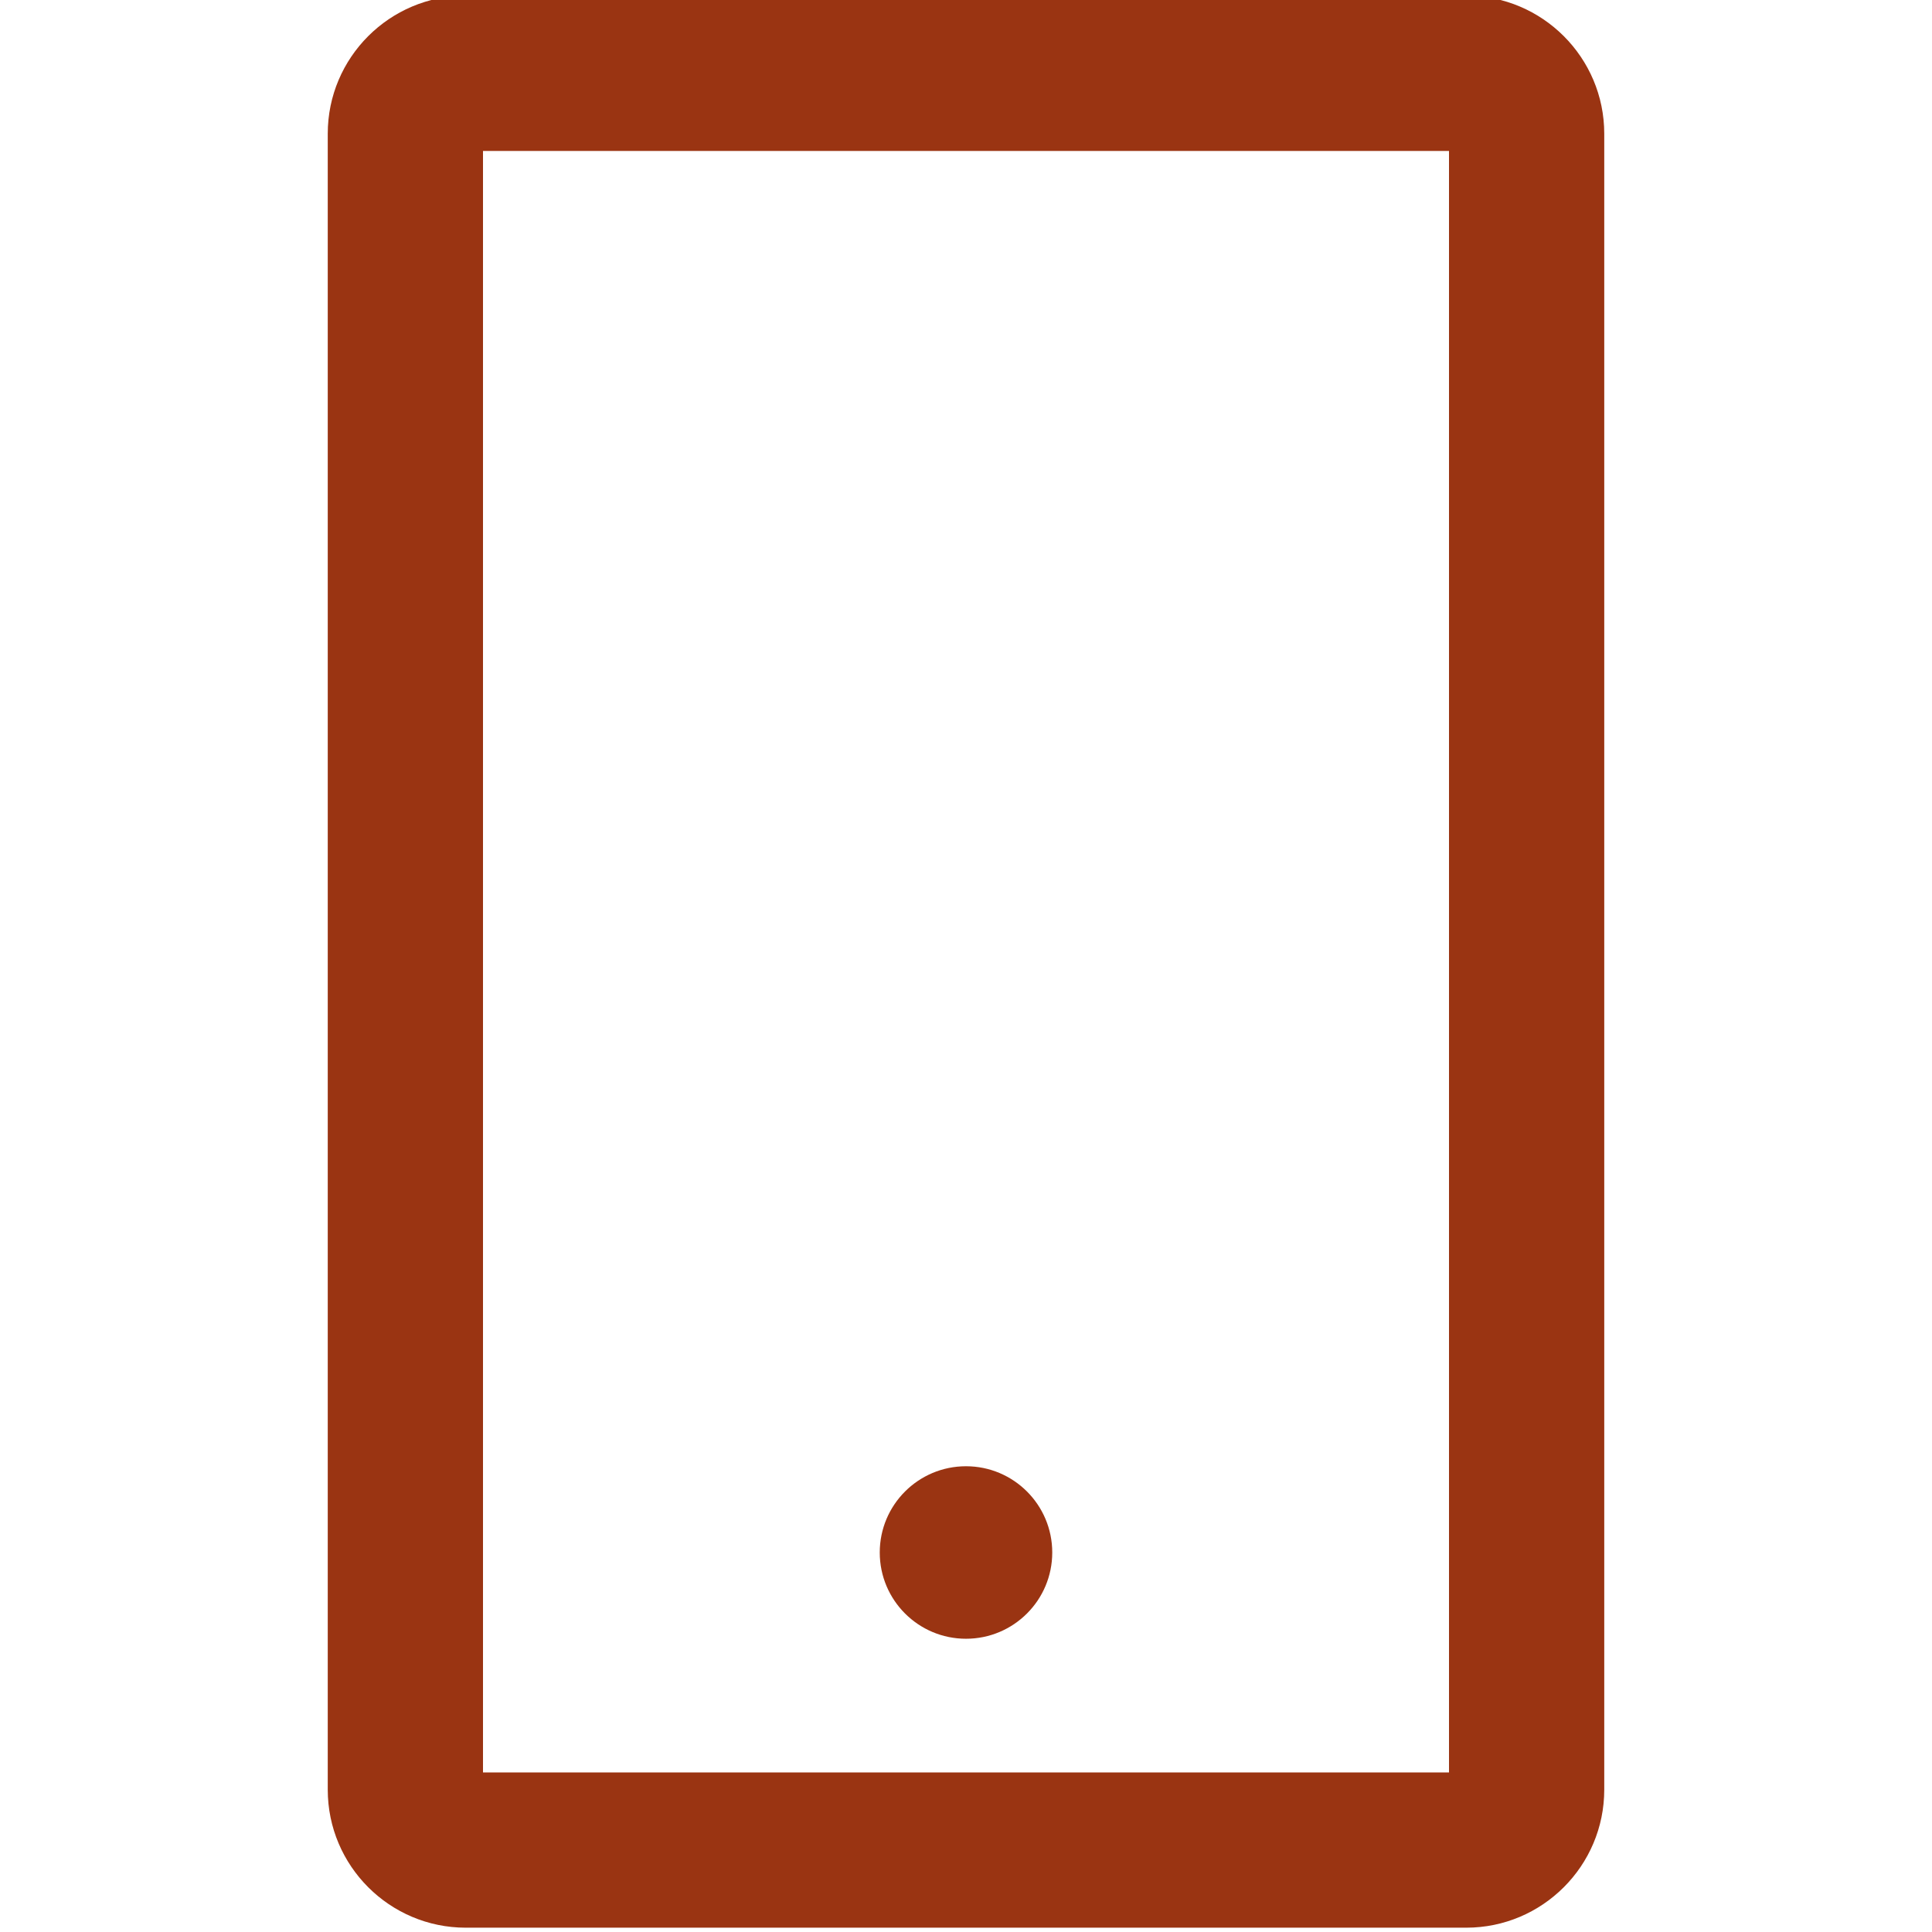
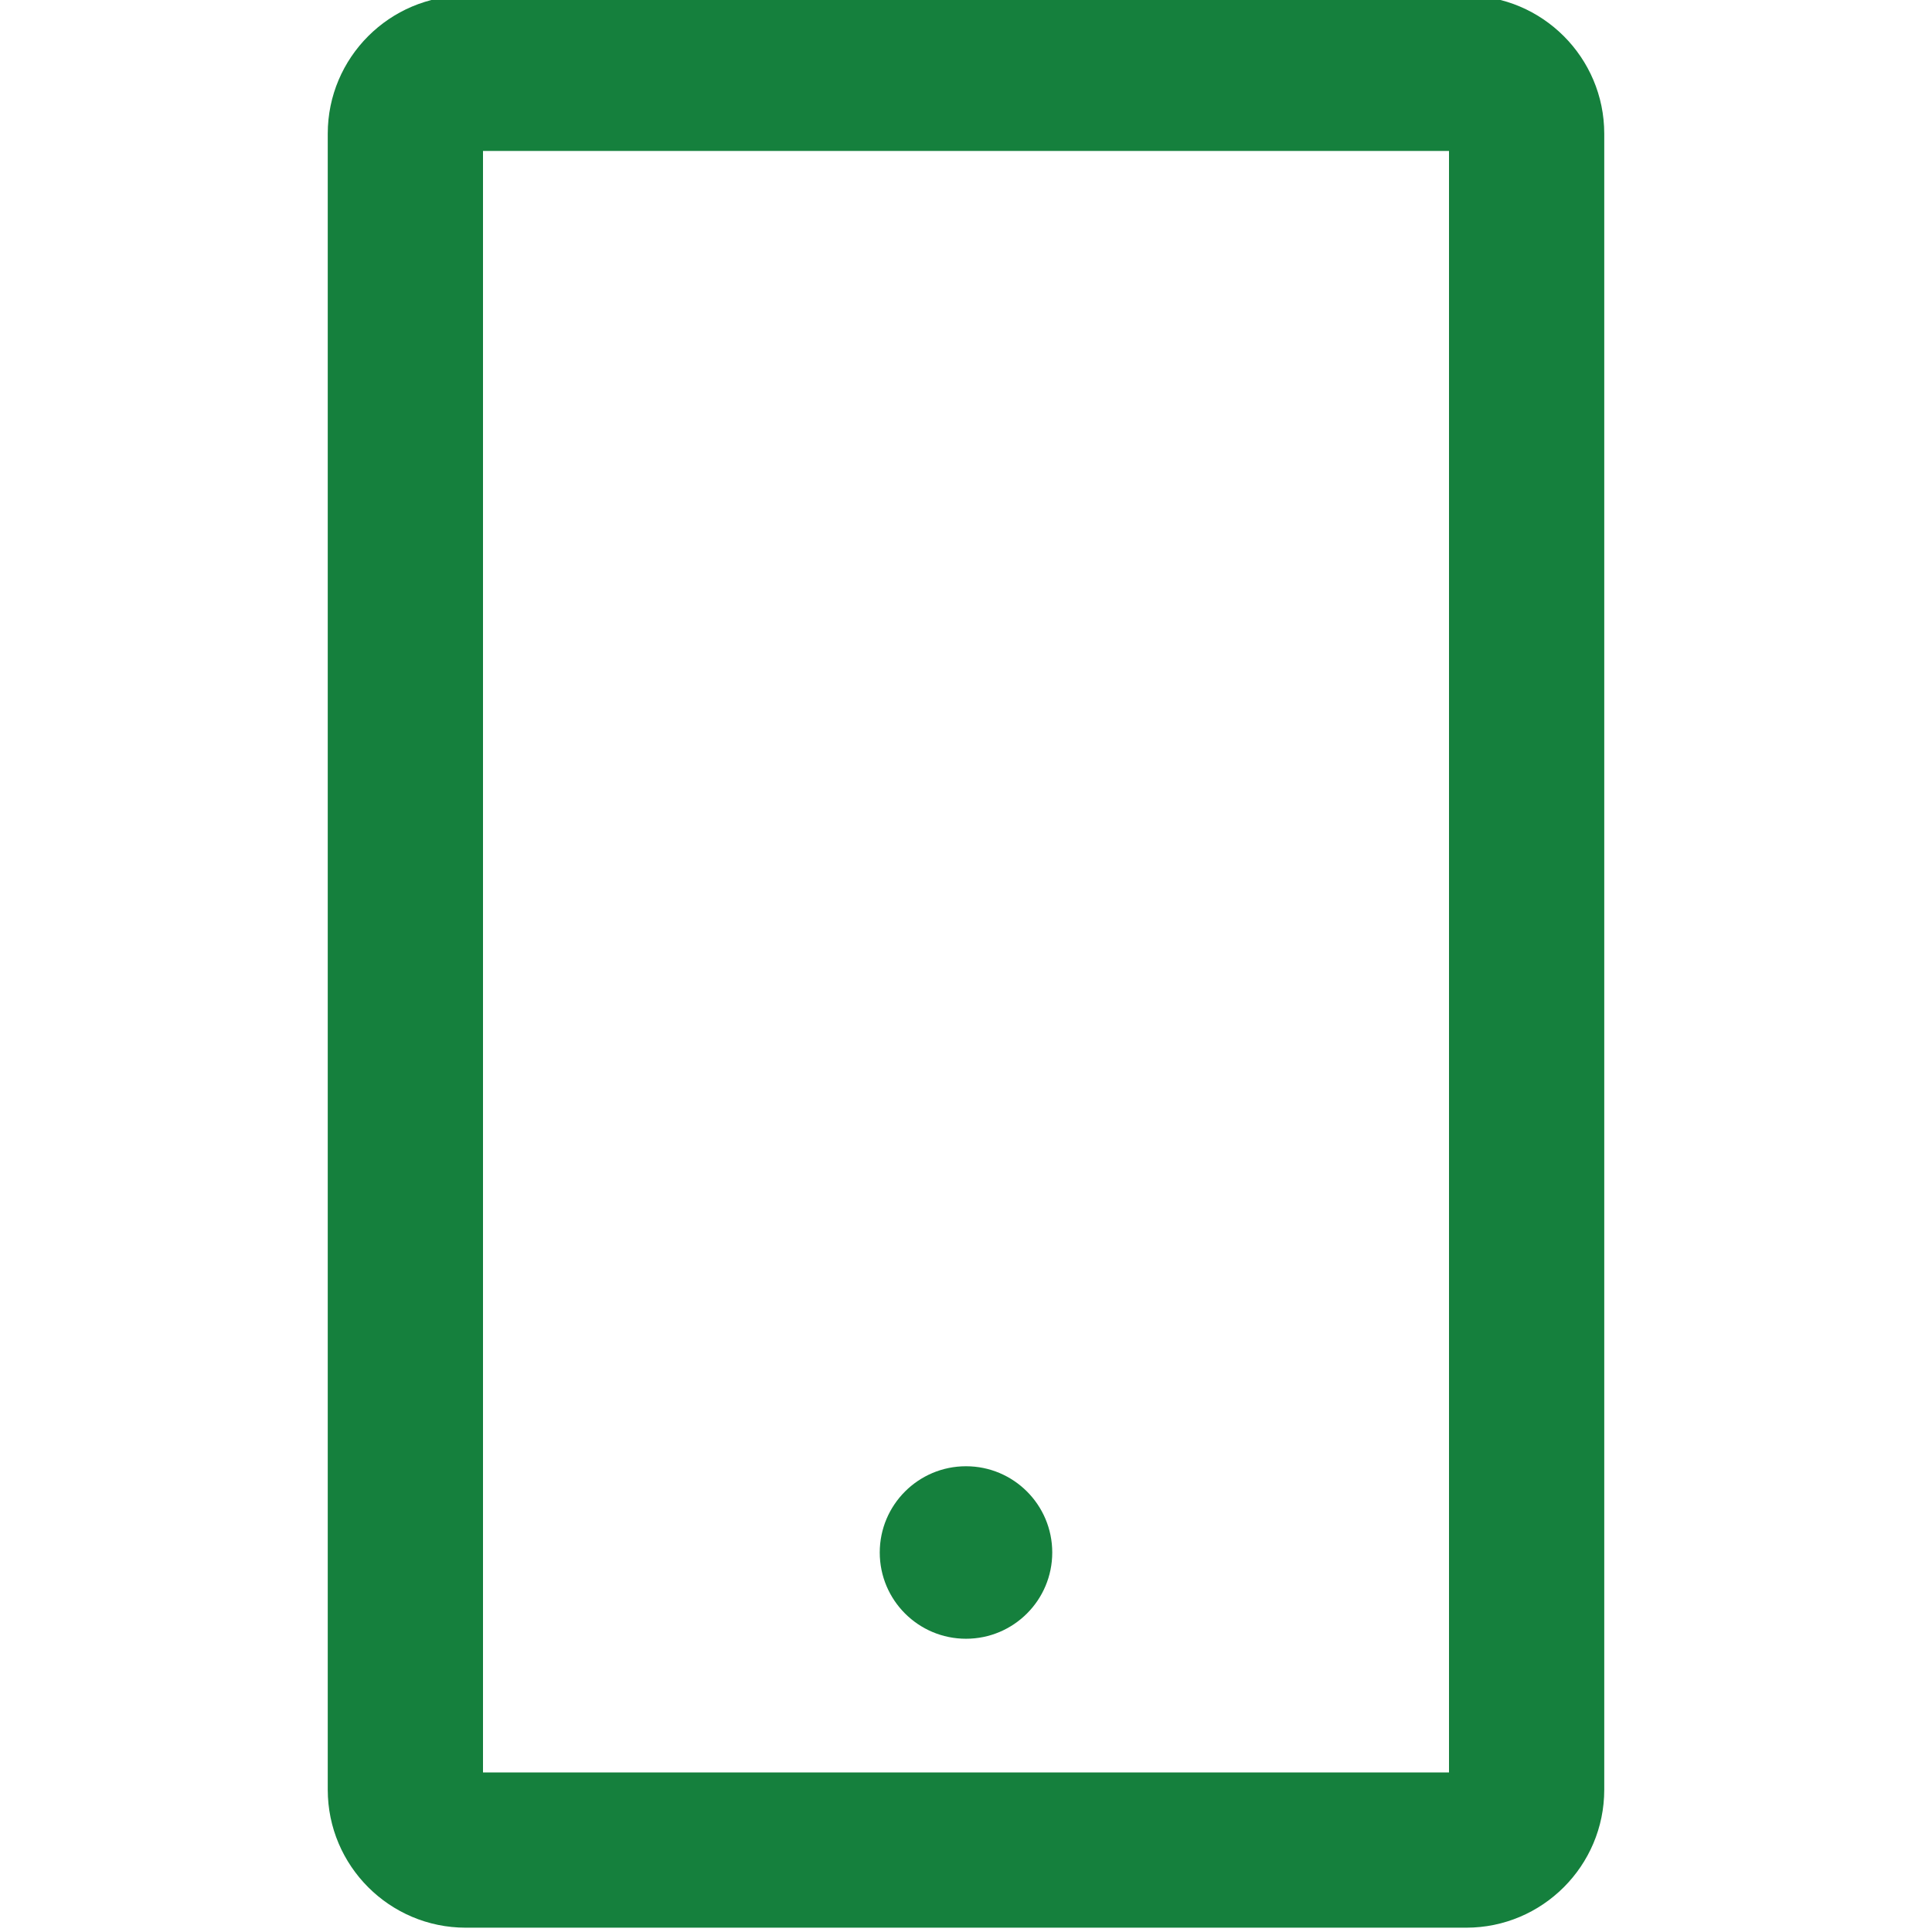
- <svg xmlns="http://www.w3.org/2000/svg" fill="#9a3412" viewBox="64 64 896 896" focusable="false">
+ <svg xmlns="http://www.w3.org/2000/svg" fill="#15803d" viewBox="64 64 896 896" focusable="false">
  <path d="M744 62H280c-35.3 0-64 28.7-64 64v768c0 35.3 28.7 64 64 64h464c35.3 0 64-28.7 64-64V126c0-35.3-28.7-64-64-64zm-8 824H288V134h448v752zM472 784a40 40 0 1080 0 40 40 0 10-80 0z" />
</svg>
